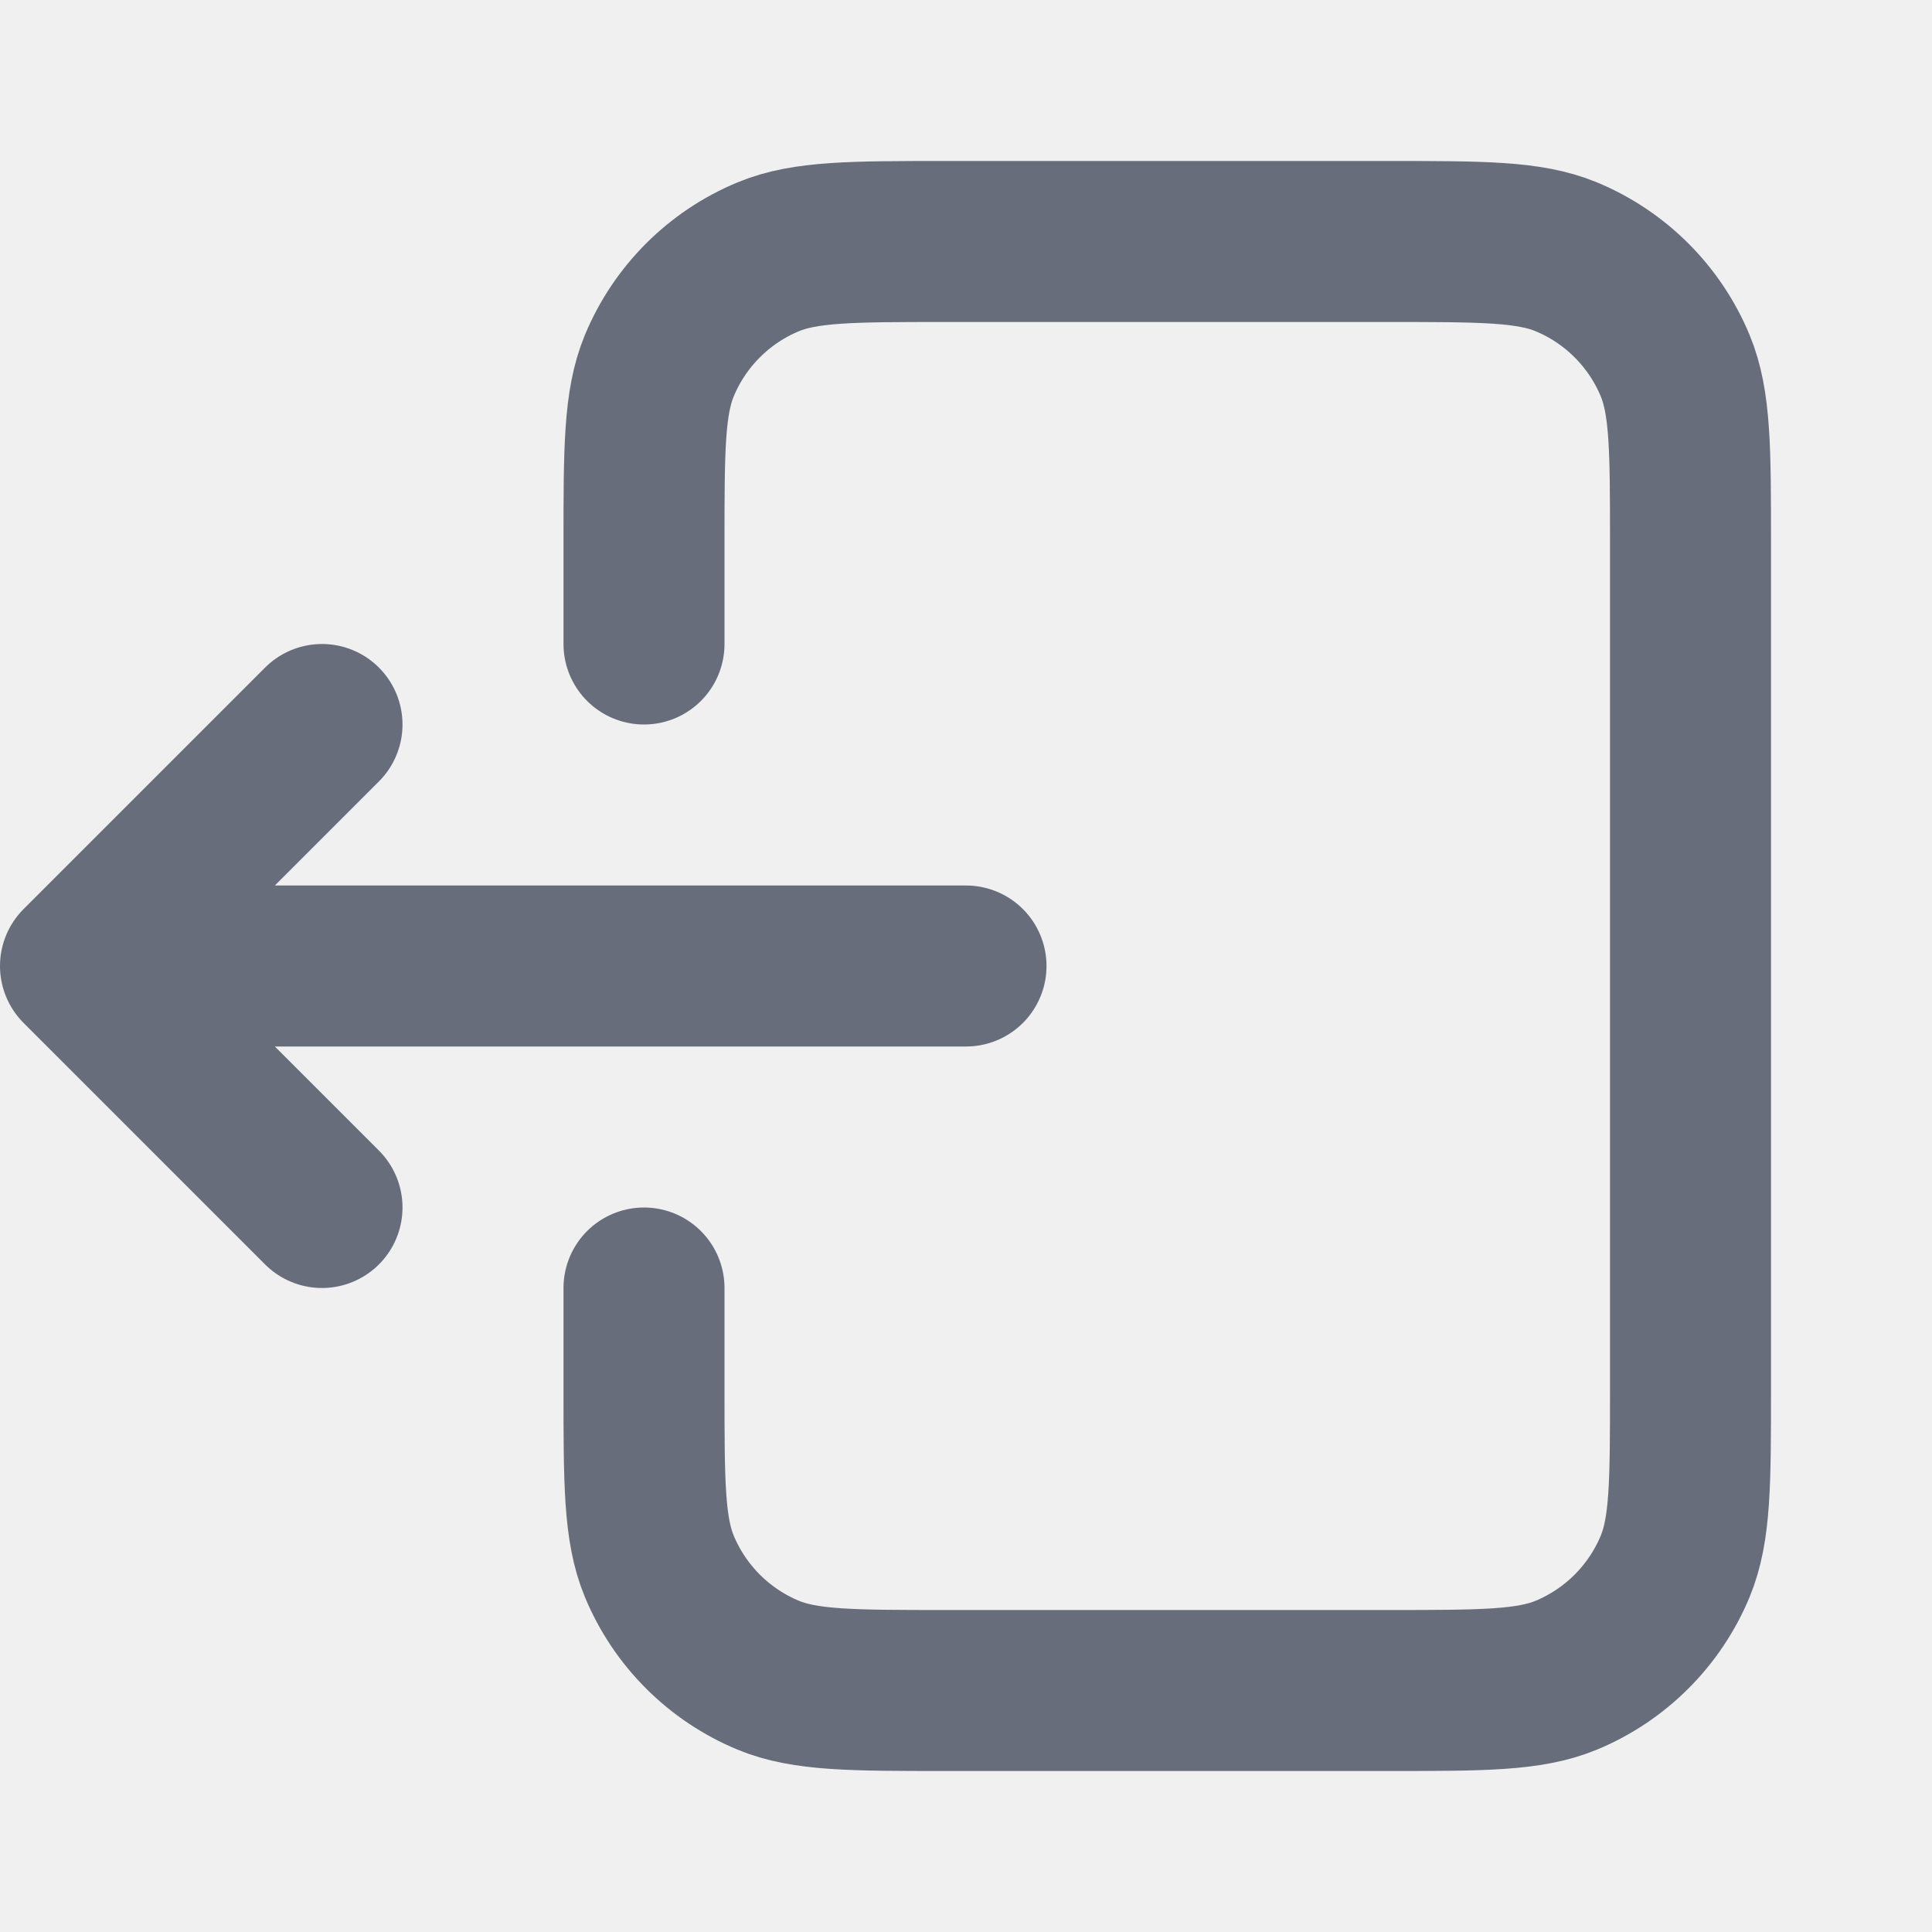
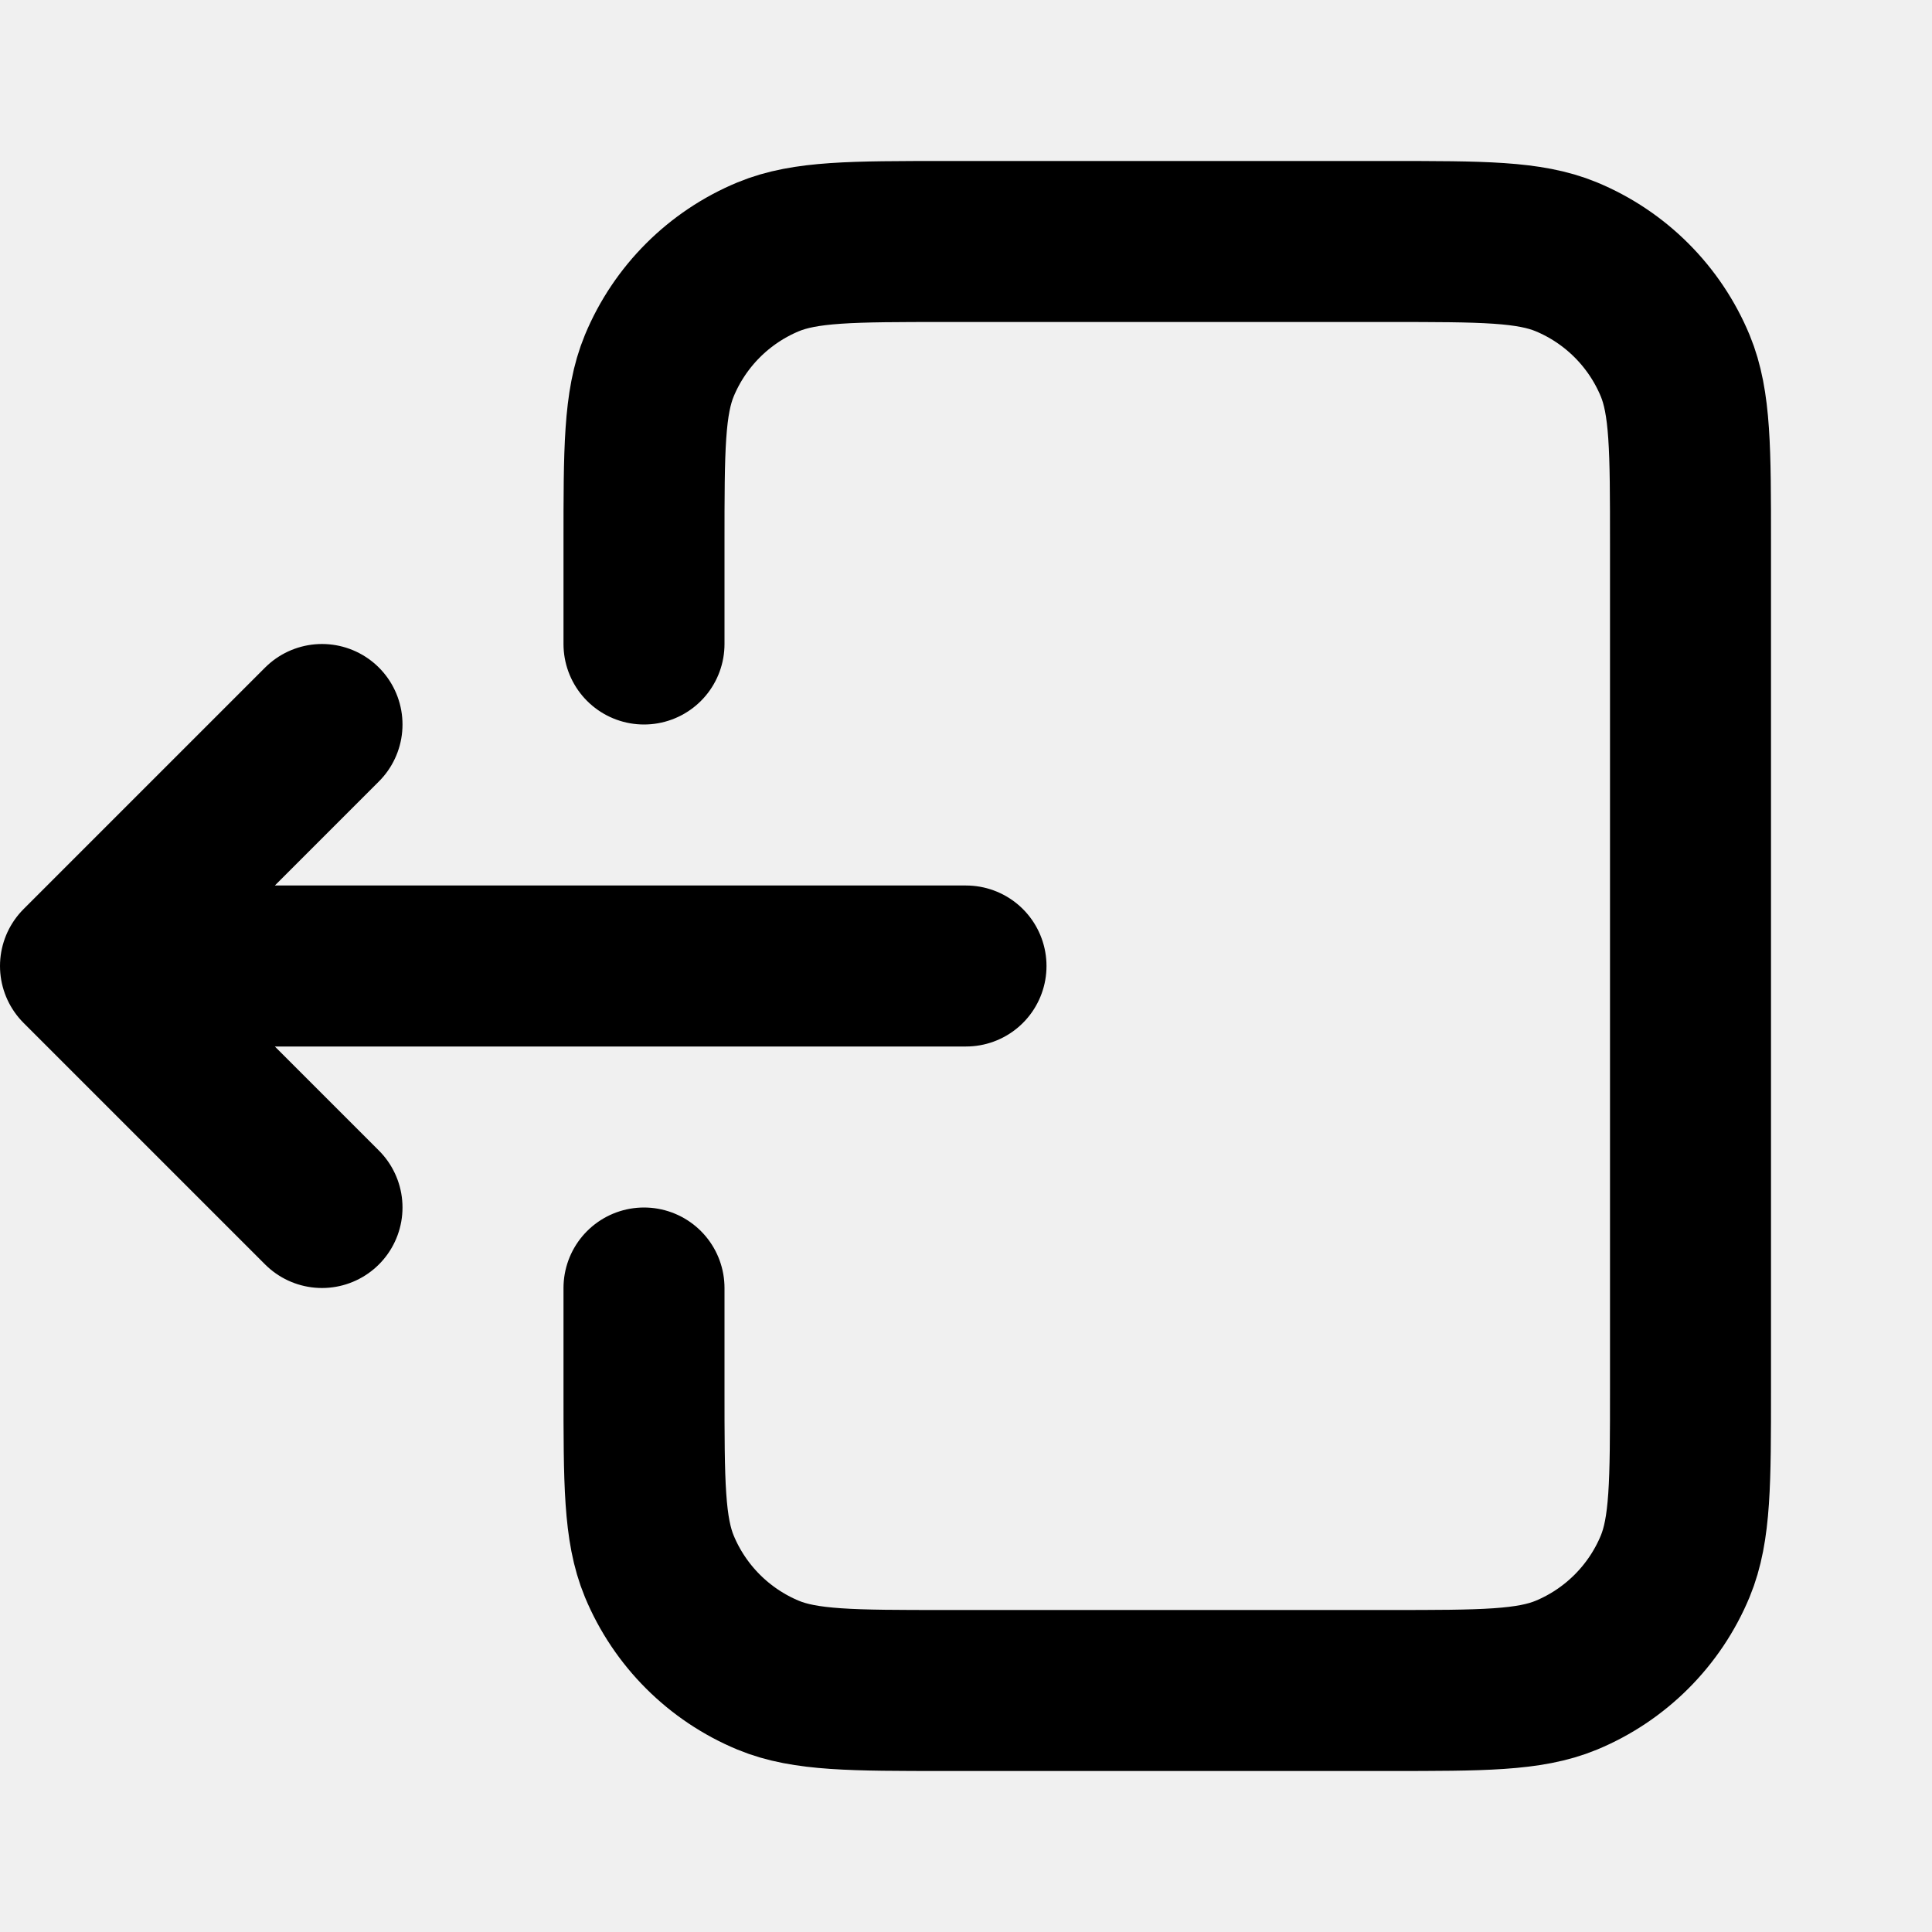
<svg xmlns="http://www.w3.org/2000/svg" width="24" height="24" viewBox="0 0 24 24" fill="none">
  <g clip-path="url(#clip0)">
-     <path d="M8 8V6.75C8 5.585 8 5.003 8.19 4.543C8.444 3.931 8.931 3.444 9.543 3.19C10.003 3 10.585 3 11.75 3H17.25C18.415 3 18.997 3 19.457 3.19C20.069 3.444 20.556 3.931 20.81 4.543C21 5.003 21 5.585 21 6.75V17.25C21 18.415 21 18.997 20.81 19.457C20.556 20.069 20.069 20.556 19.457 20.81C18.997 21 18.415 21 17.25 21H11.75C10.585 21 10.003 21 9.543 20.81C8.931 20.556 8.444 20.069 8.19 19.457C8 18.997 8 18.415 8 17.25V16M12 12H1M1 12L4 9M1 12L4 15" stroke="#676D7A" stroke-width="2" stroke-linecap="round" stroke-linejoin="round" />
+     <path d="M8 8V6.75C8 5.585 8 5.003 8.19 4.543C8.444 3.931 8.931 3.444 9.543 3.19C10.003 3 10.585 3 11.75 3H17.25C18.415 3 18.997 3 19.457 3.19C20.069 3.444 20.556 3.931 20.81 4.543C21 5.003 21 5.585 21 6.75V17.25C21 18.415 21 18.997 20.81 19.457C20.556 20.069 20.069 20.556 19.457 20.81C18.997 21 18.415 21 17.25 21H11.75C10.585 21 10.003 21 9.543 20.81C8.931 20.556 8.444 20.069 8.19 19.457C8 18.997 8 18.415 8 17.25V16M12 12H1M1 12L4 9M1 12L4 15" stroke="black" stroke-width="2" stroke-linecap="round" stroke-linejoin="round" />
  </g>
  <defs>
    <clipPath id="clip0">
      <rect width="24" height="24" fill="white" />
    </clipPath>
  </defs>
</svg>
